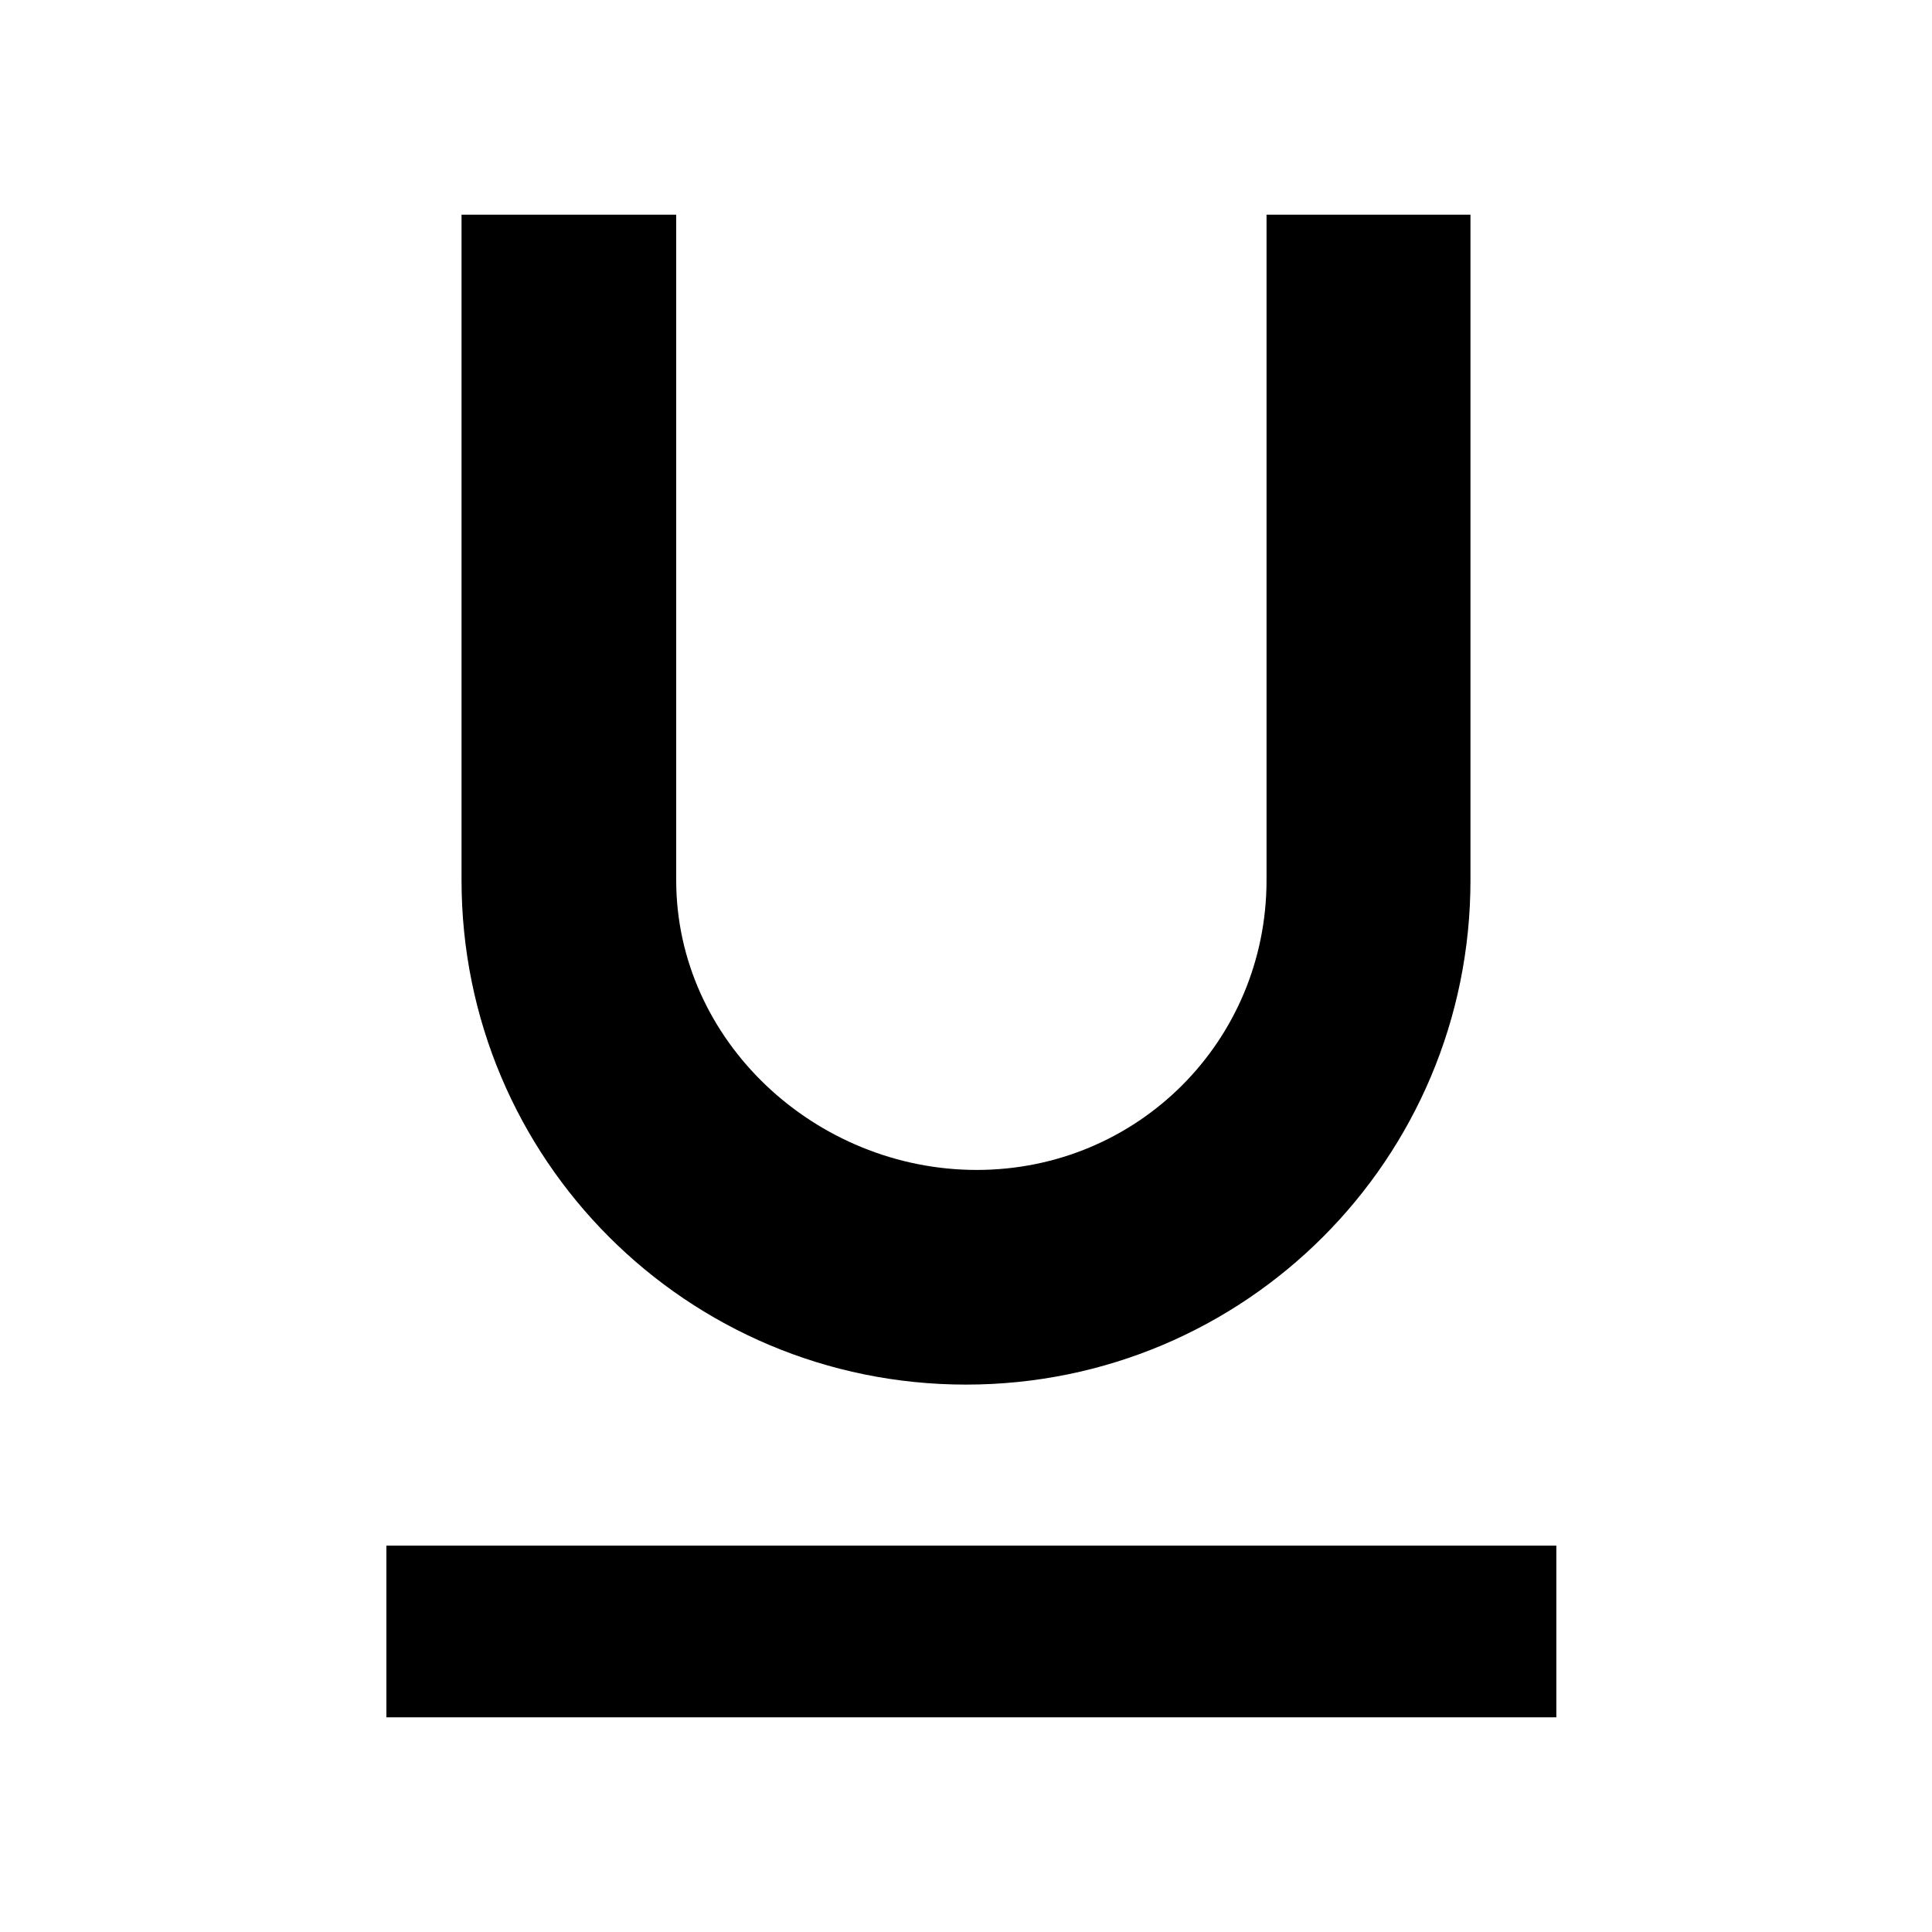
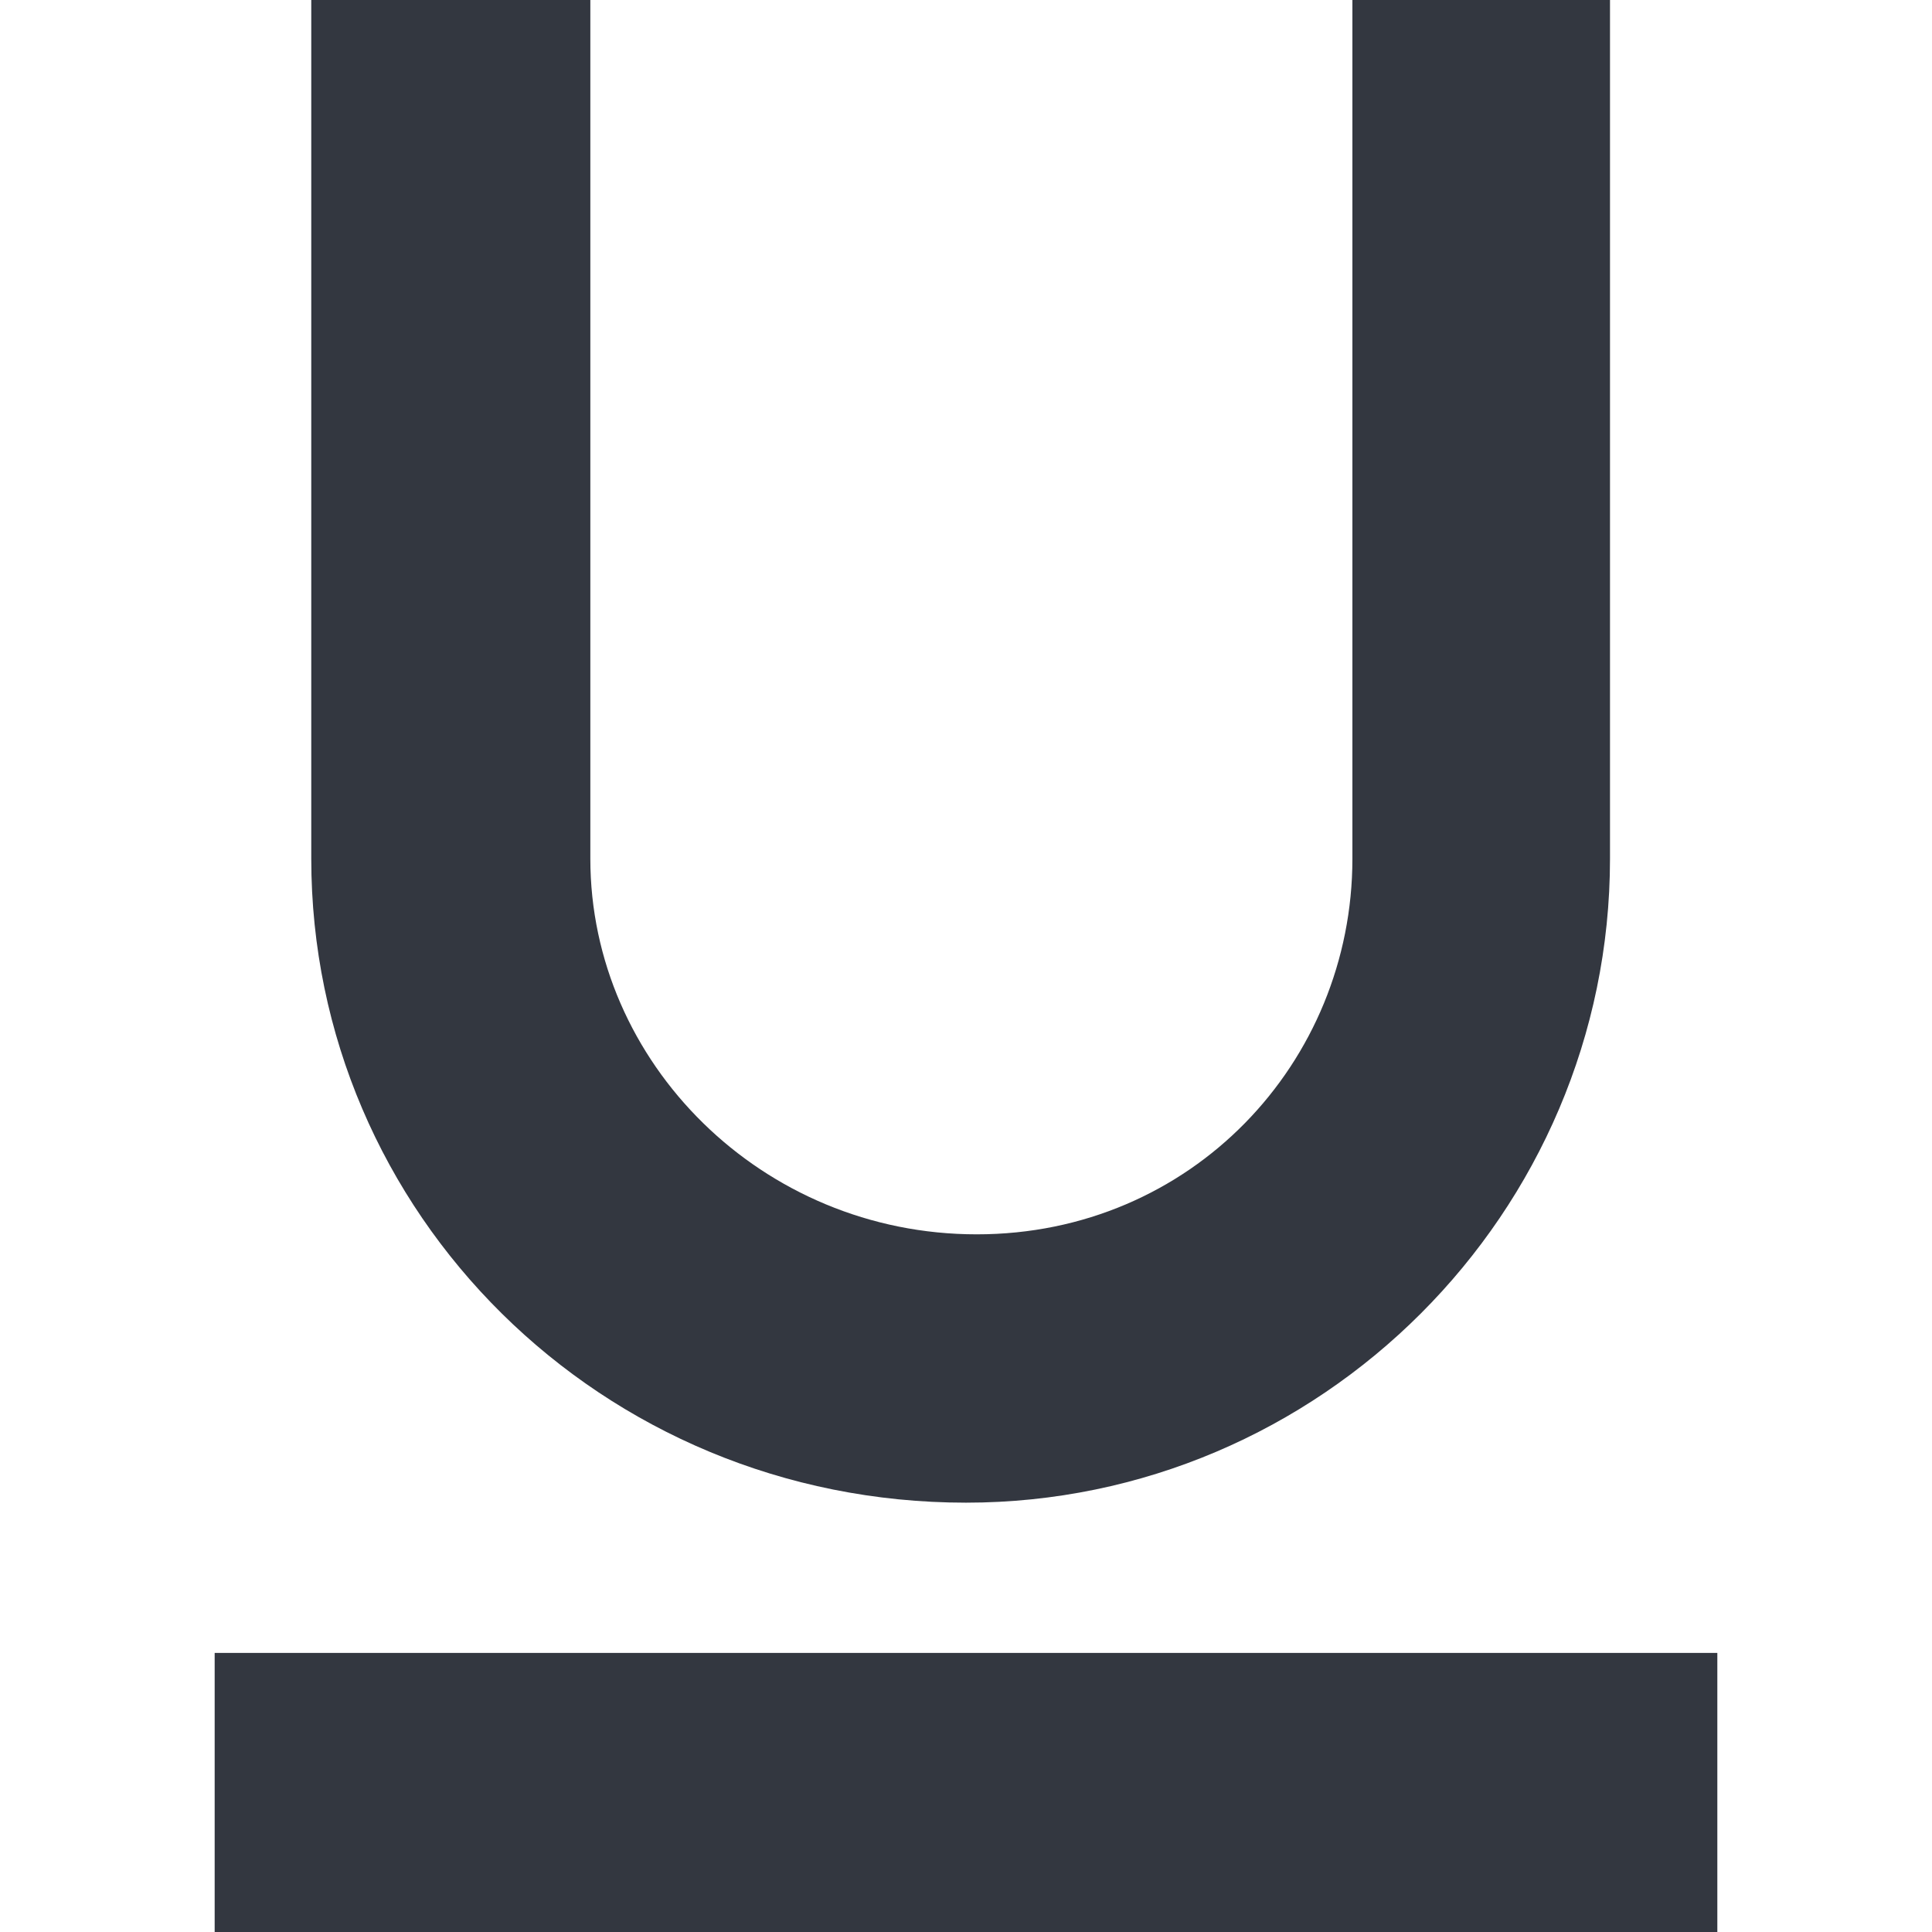
<svg xmlns="http://www.w3.org/2000/svg" version="1.1" x="0px" y="0px" viewBox="0 0 18 18" style="enable-background:new 0 0 18 18;" xml:space="preserve">
-   <path d="M3.6,16h10.9v-1.6H3.6V16 M9,12.9c2.6,0,4.7-2.1,4.7-4.7V2h-1.9v6.2c0,1.5-1.2,2.7-2.7,2.7S6.3,9.7,6.3,8.2V2   H4.3v6.2C4.3,10.8,6.4,12.9,9,12.9z" />
+   <style type="text/css">
+ 	.st0{fill:#333740;}
+ </style>
+   <g id="Layer_1">
+     <path class="st0" d="M2,18h14v-2.6H2V18 M9,14c3.3,0,6-2.7,6-6V0h-2.4v8c0,1.9-1.5,3.5-3.5,3.5S5.5,9.9,5.5,8V0H2.9v8   C2.9,11.3,5.6,14,9,14z" />
+   </g>
+   <g id="Layer_2">
+ </g>
</svg>
